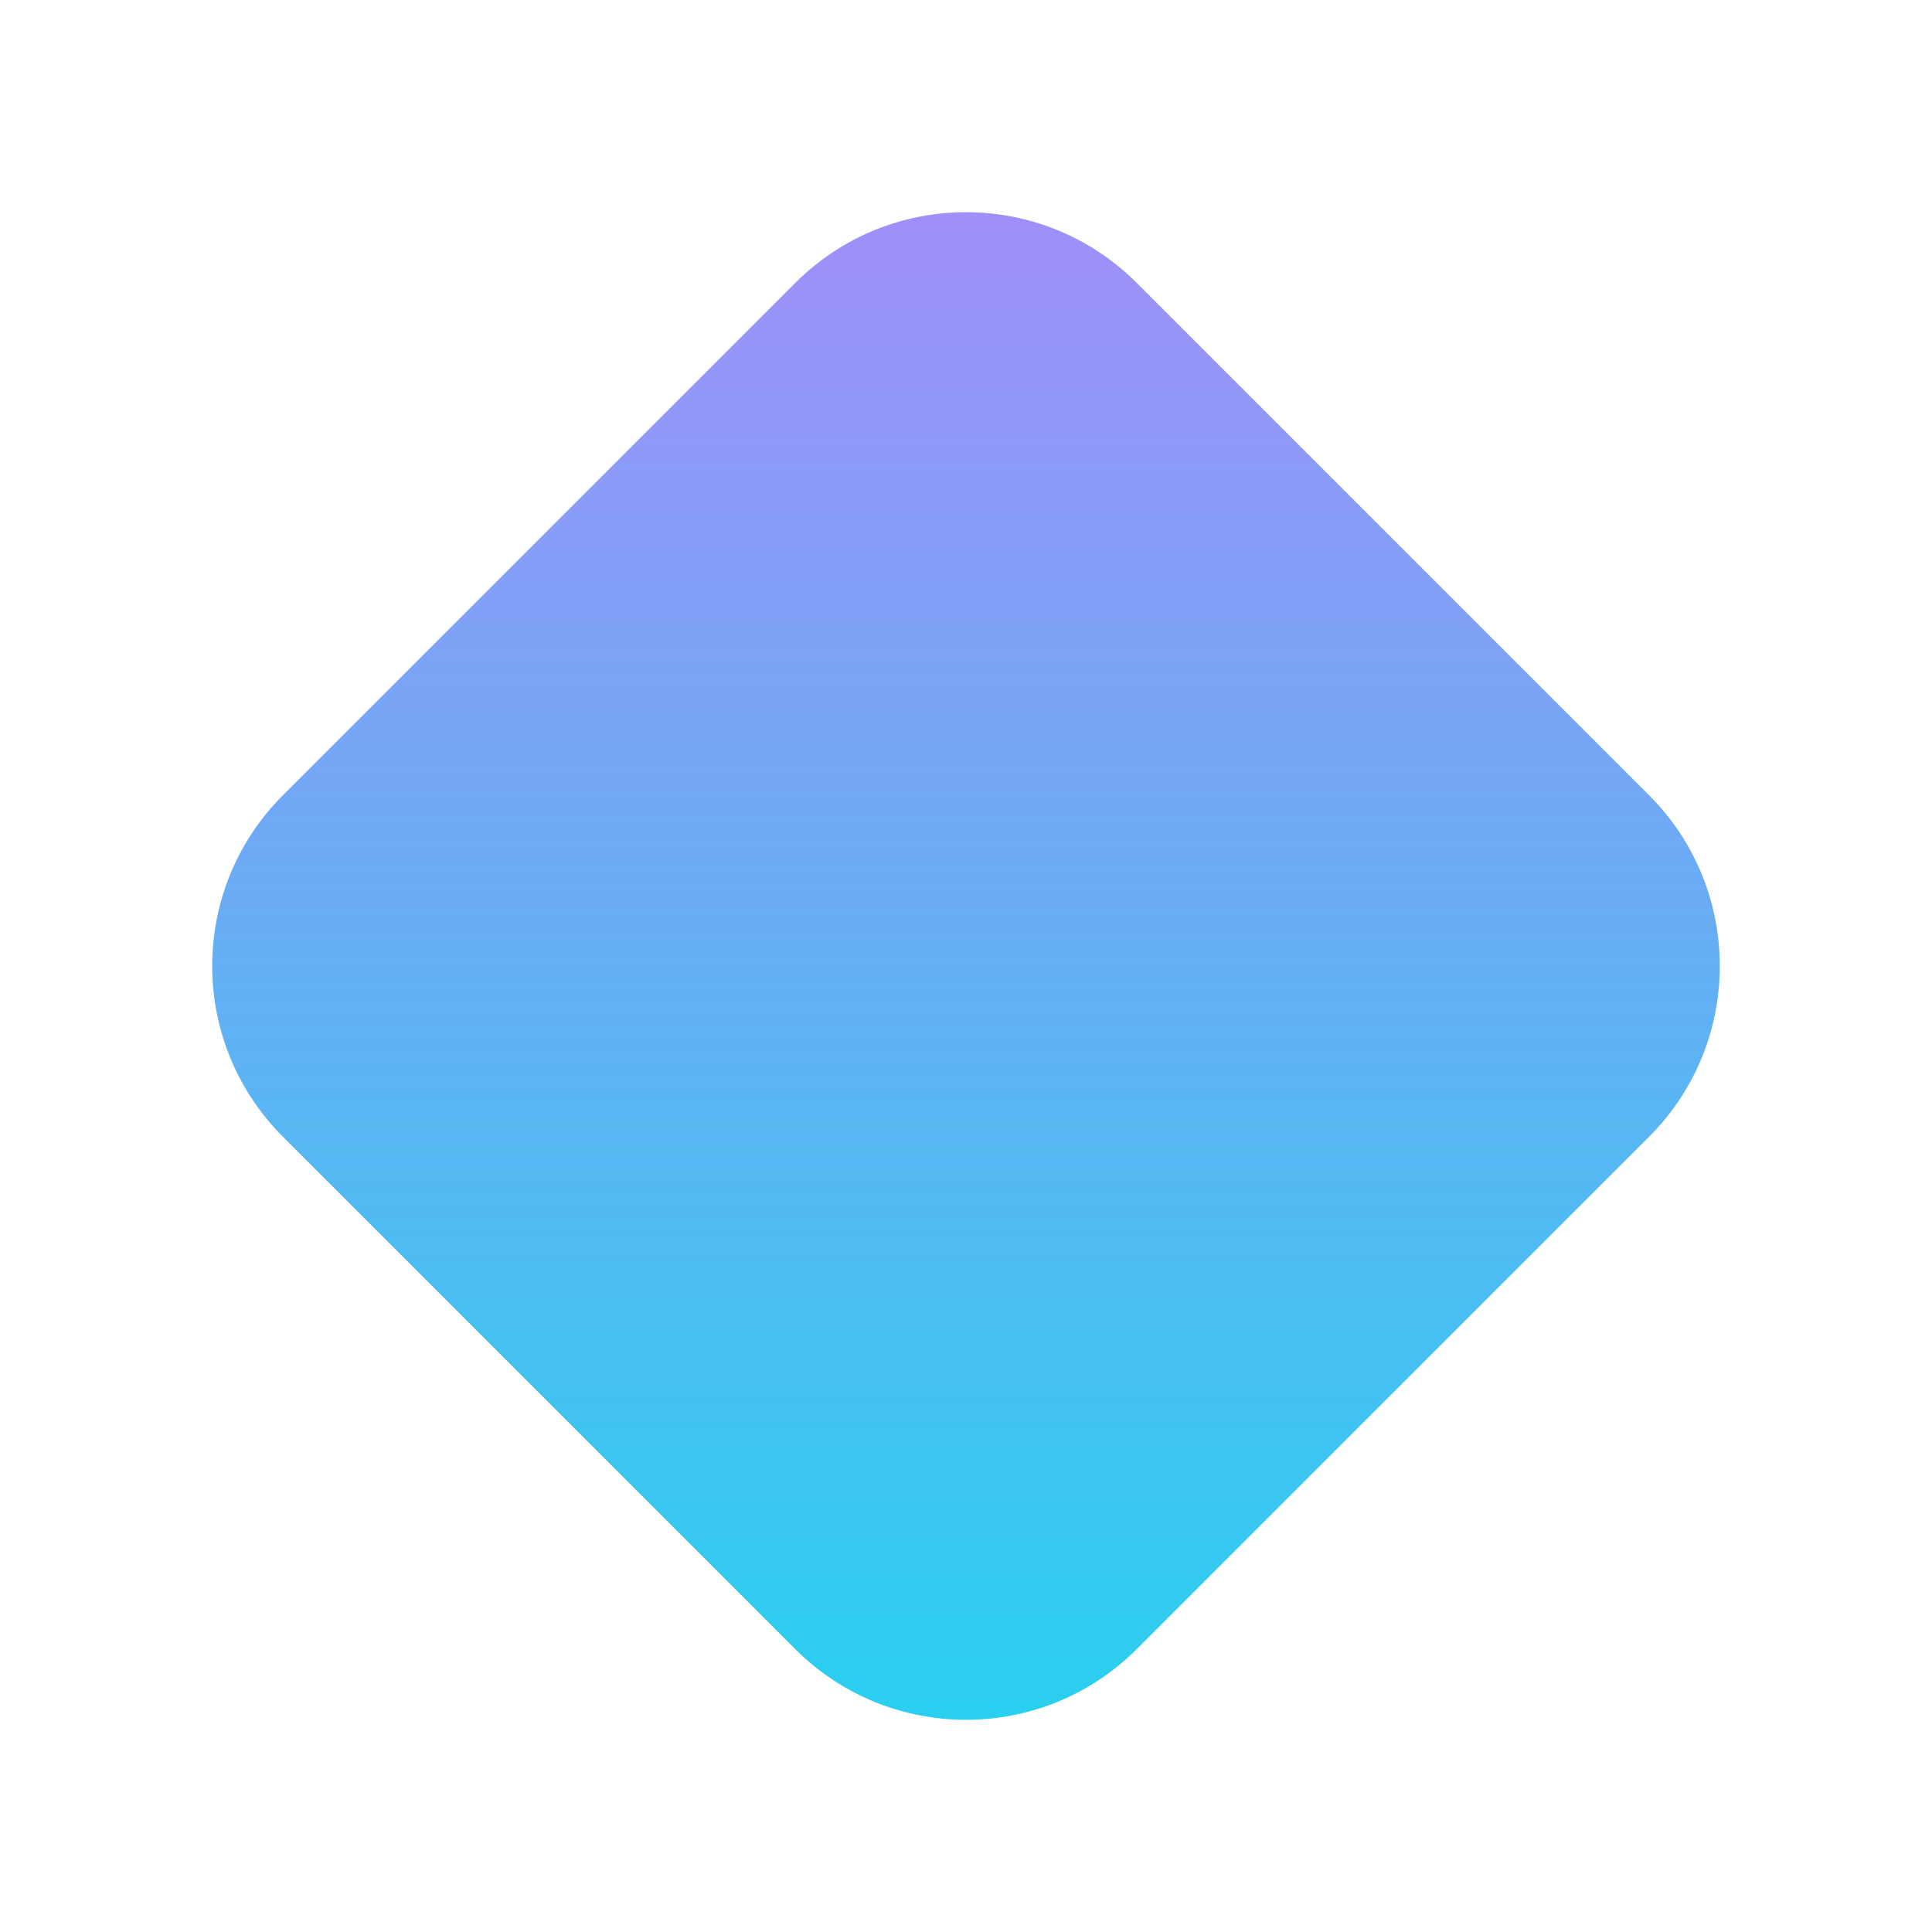
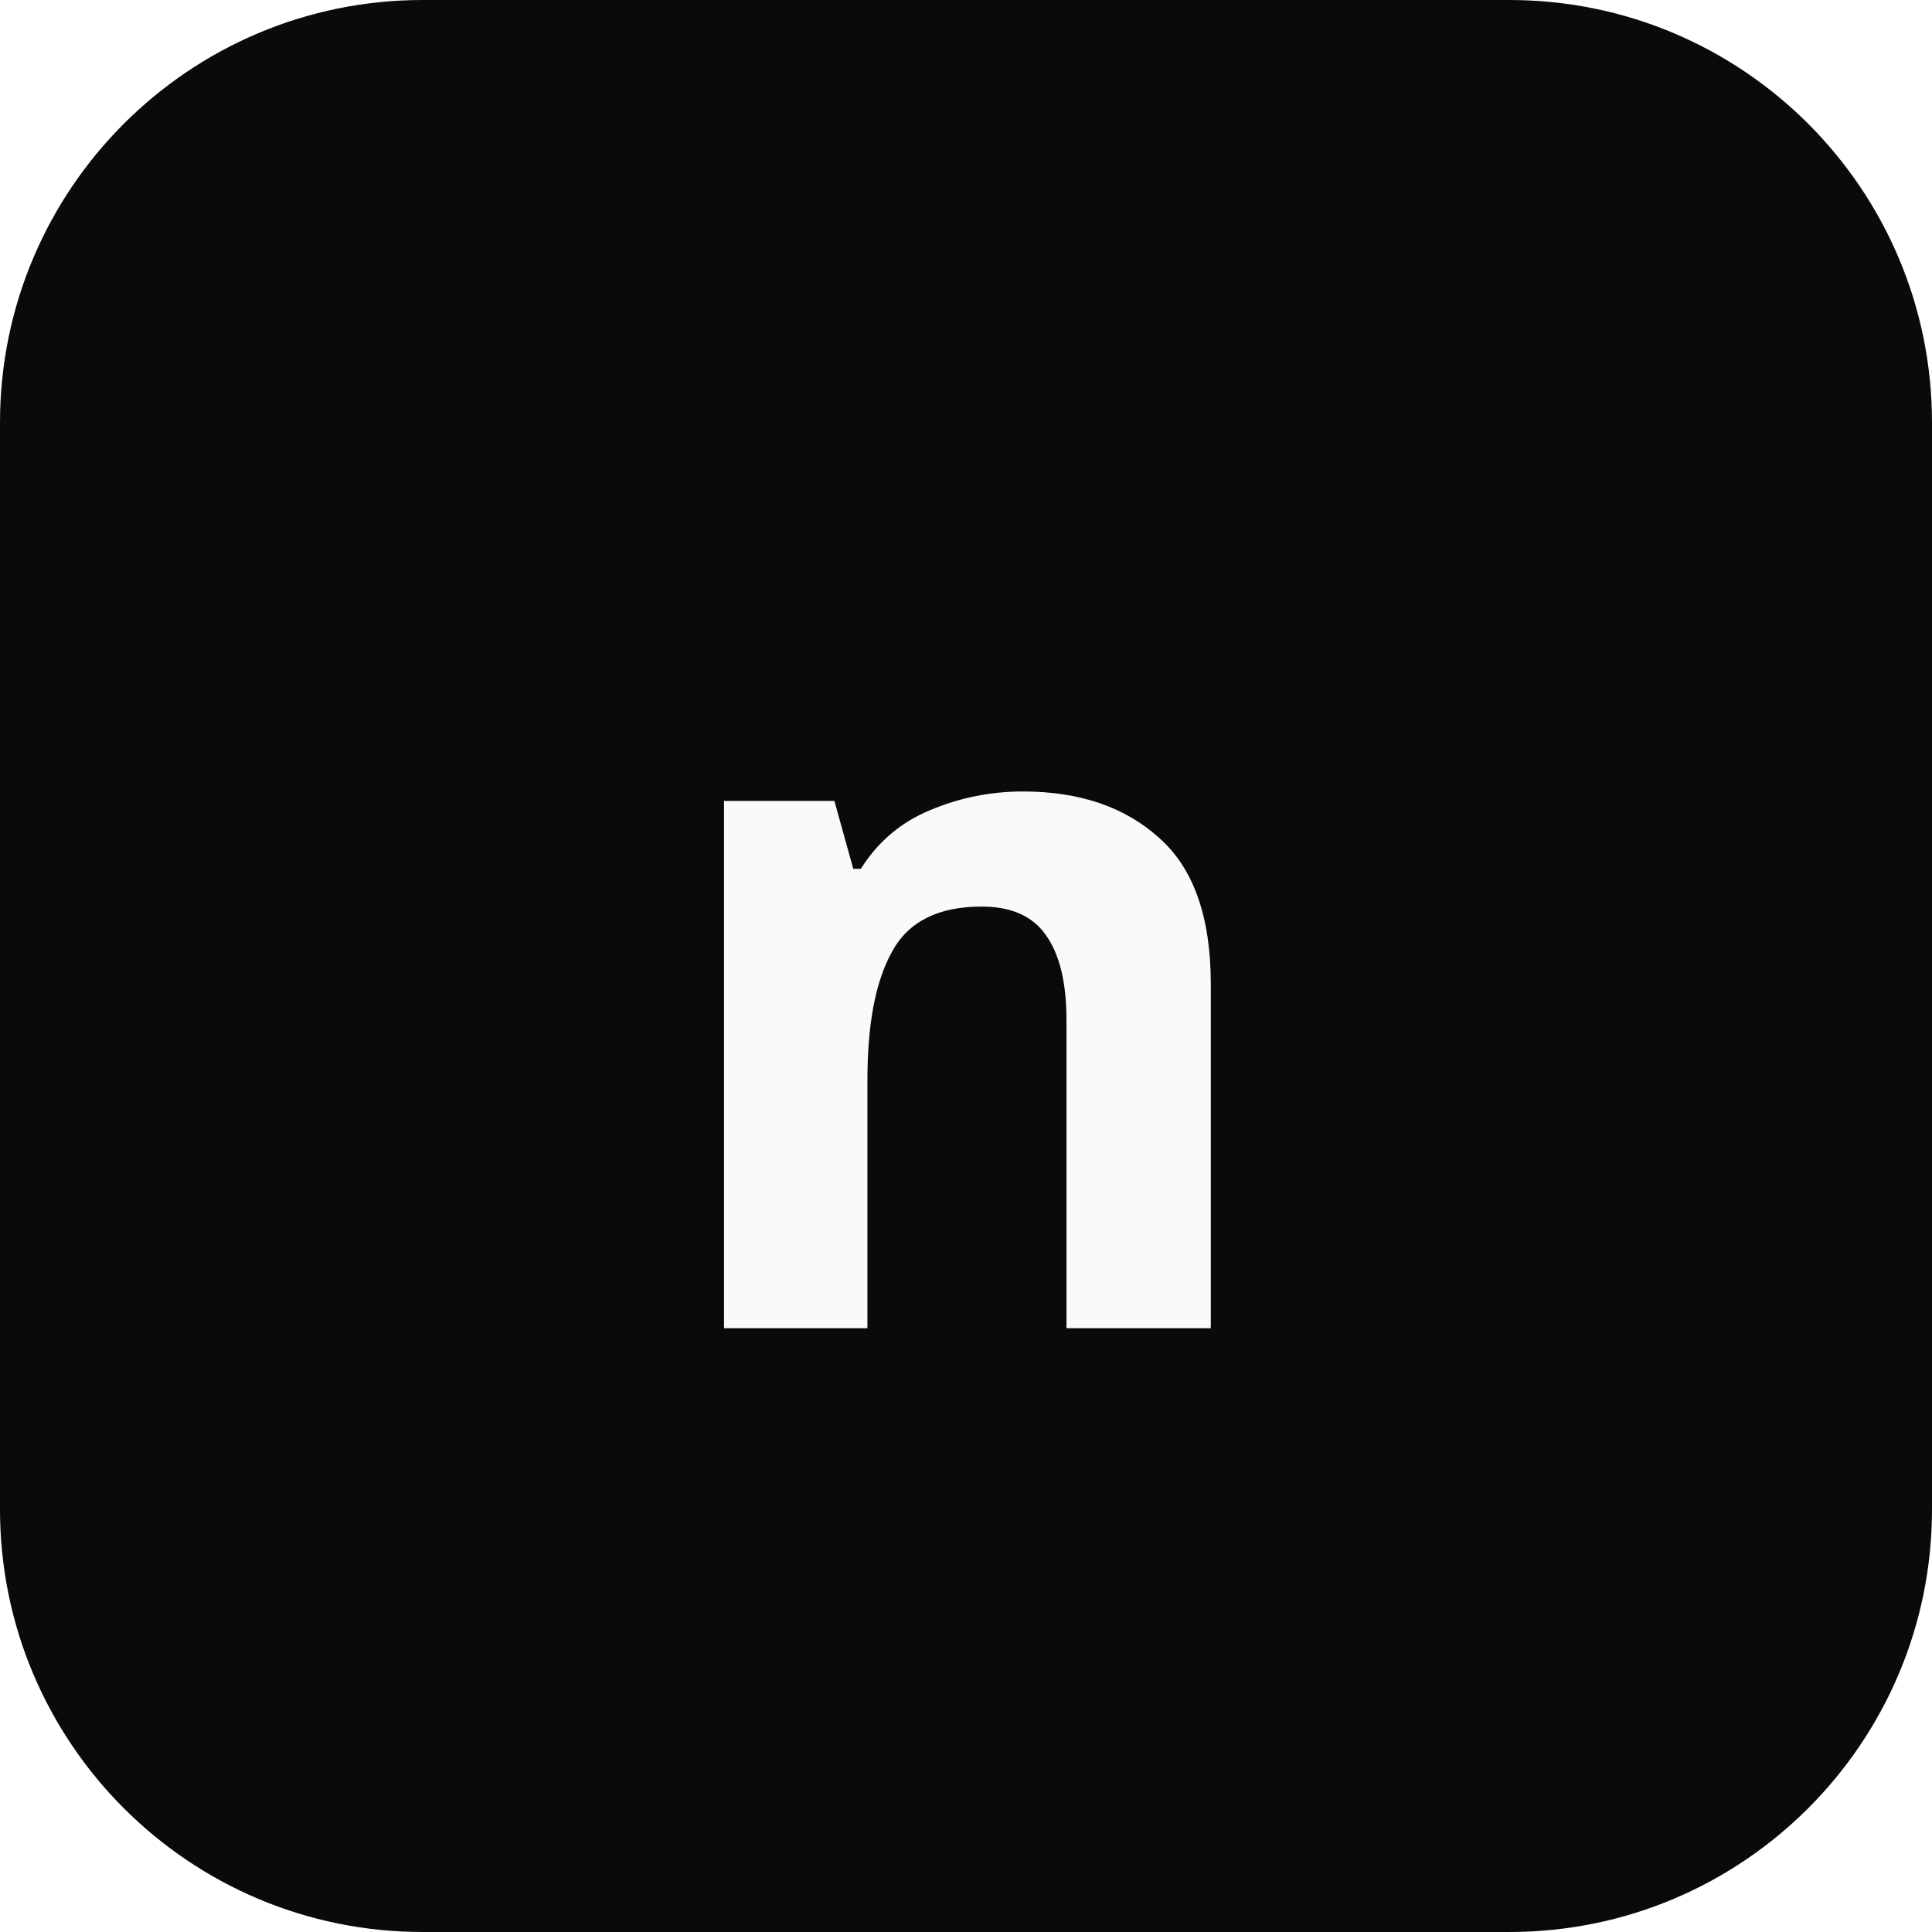
<svg xmlns="http://www.w3.org/2000/svg" viewBox="0 0 32 32">
-   <defs>
-     <linearGradient id="g" x1="0" y1="0" x2="1" y2="1">
-       <stop offset="0" stop-color="#a78bfa" />
-       <stop offset="1" stop-color="#22d3ee" />
-     </linearGradient>
-   </defs>
-   <rect x="6" y="6" width="20" height="20" rx="4" transform="rotate(45 16 16)" fill="url(#g)" />
+   <rect width="32" height="32" rx="7" fill="#0a0a0a" />
+   <text x="16" y="22" font-family="system-ui,sans-serif" font-size="16" font-weight="700" text-anchor="middle" fill="#fafafa">n</text>
</svg>
